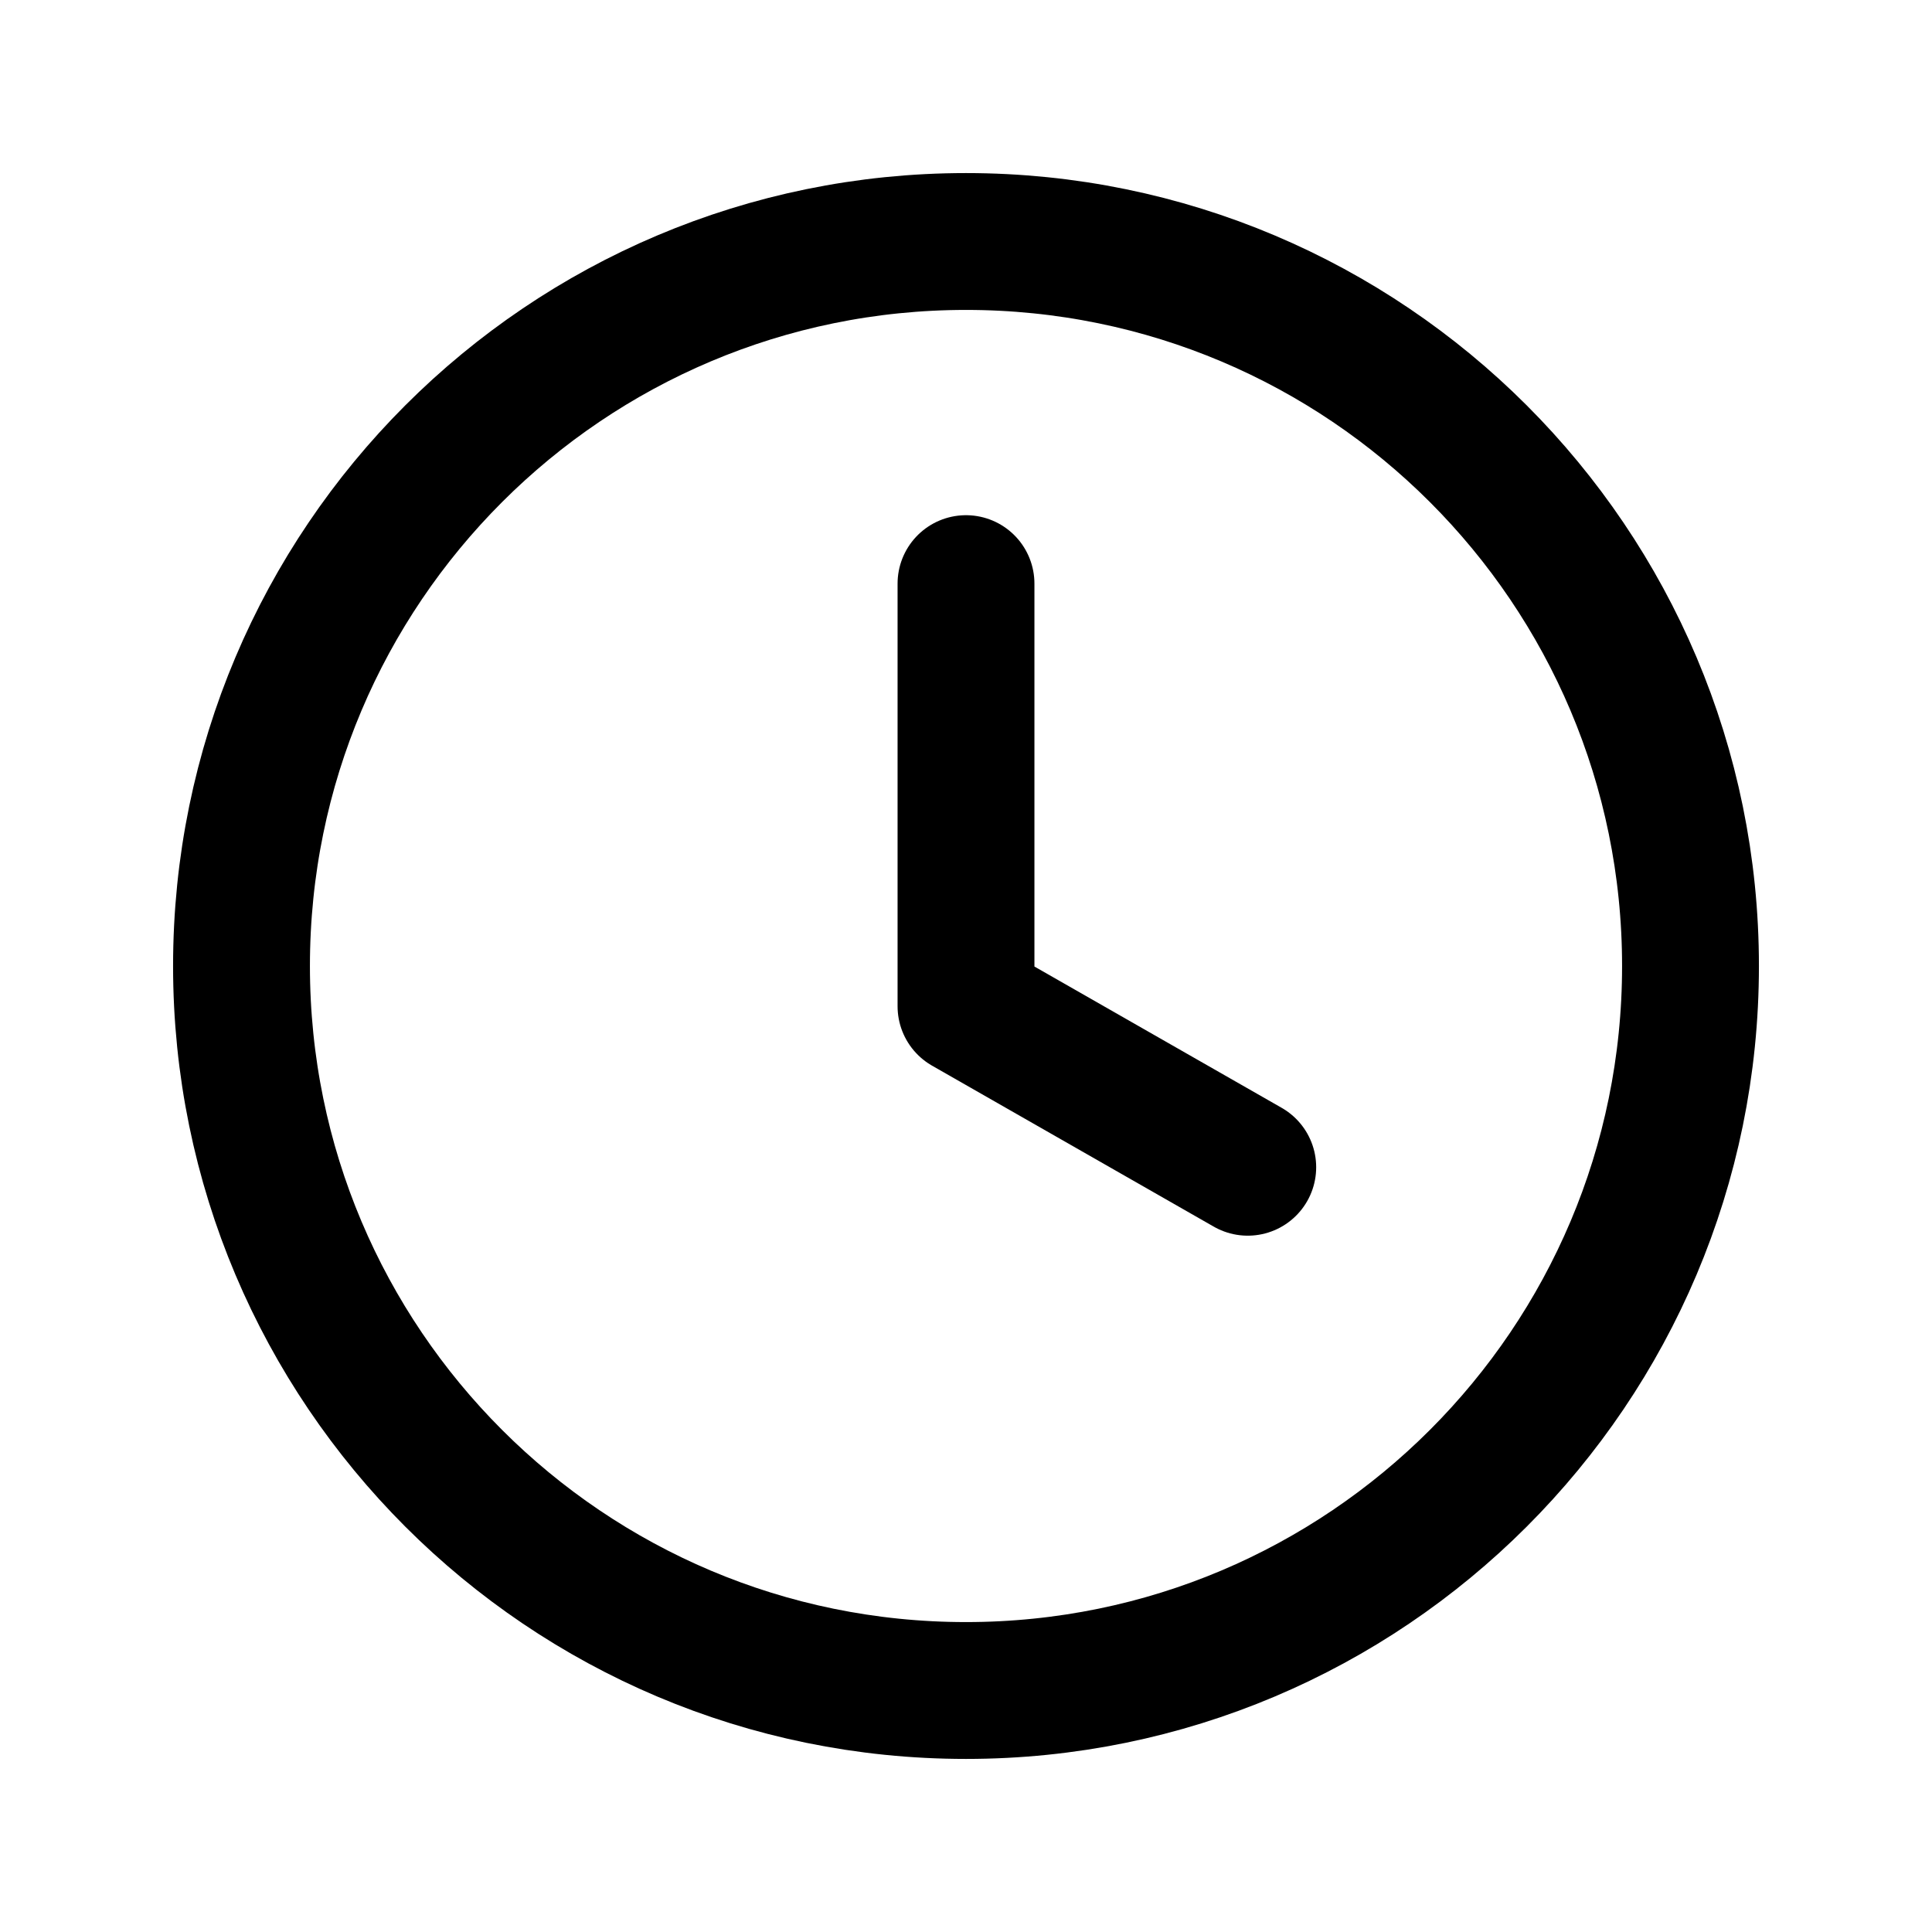
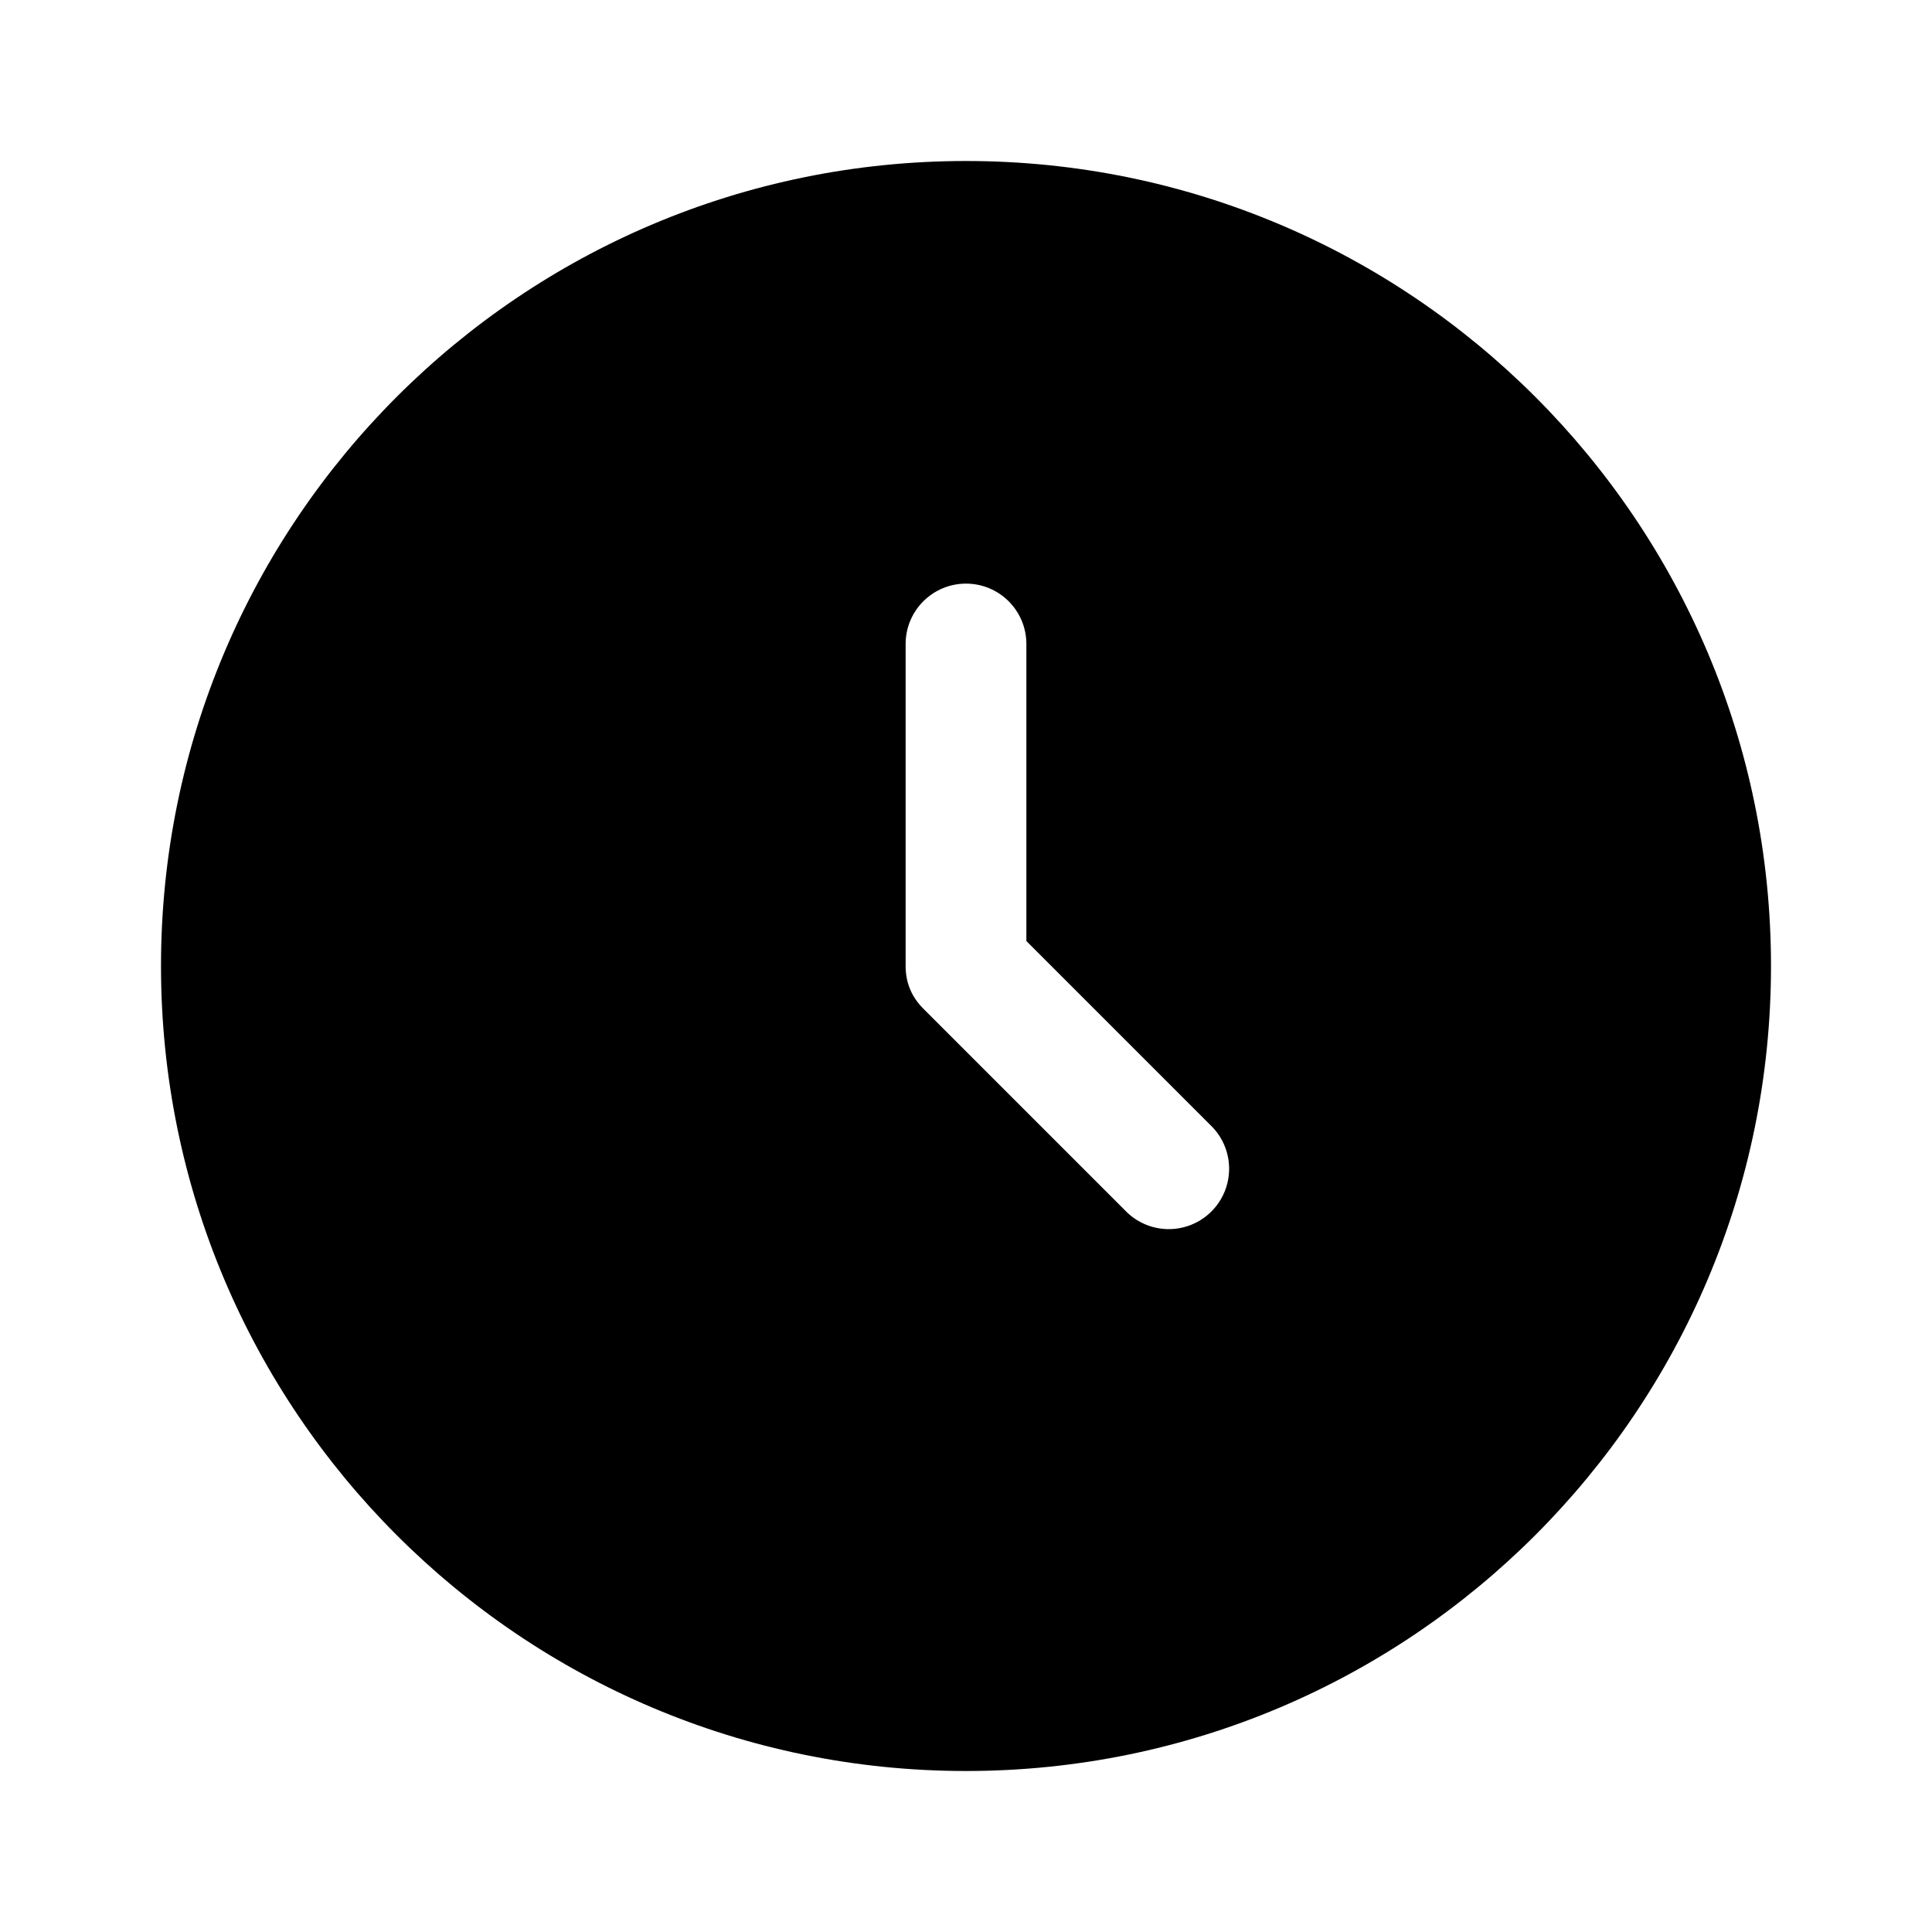
- <svg xmlns="http://www.w3.org/2000/svg" width="24" height="24" viewBox="0 0 24 24" fill="none" stroke="currentColor" stroke-width="1.7" stroke-linecap="round" stroke-linejoin="round">
-   <circle cx="12" cy="12" r="9" />
-   <path d="M12 7.25v5.25l3.5 2" />
+ <svg xmlns="http://www.w3.org/2000/svg" width="24" height="24" viewBox="0 0 24 24">
+   <path fill="currentColor" fill-rule="evenodd" d="M12 2a10 10 0 1 1 0 20 10 10 0 0 1 0-20m0 5.25a.75.75 0 0 0-.75.75v4q0 .31.22.53l2.5 2.5a.75.75 0 1 0 1.06-1.06l-2.28-2.28V8a.75.75 0 0 0-.75-.75" clip-rule="evenodd" />
</svg>
